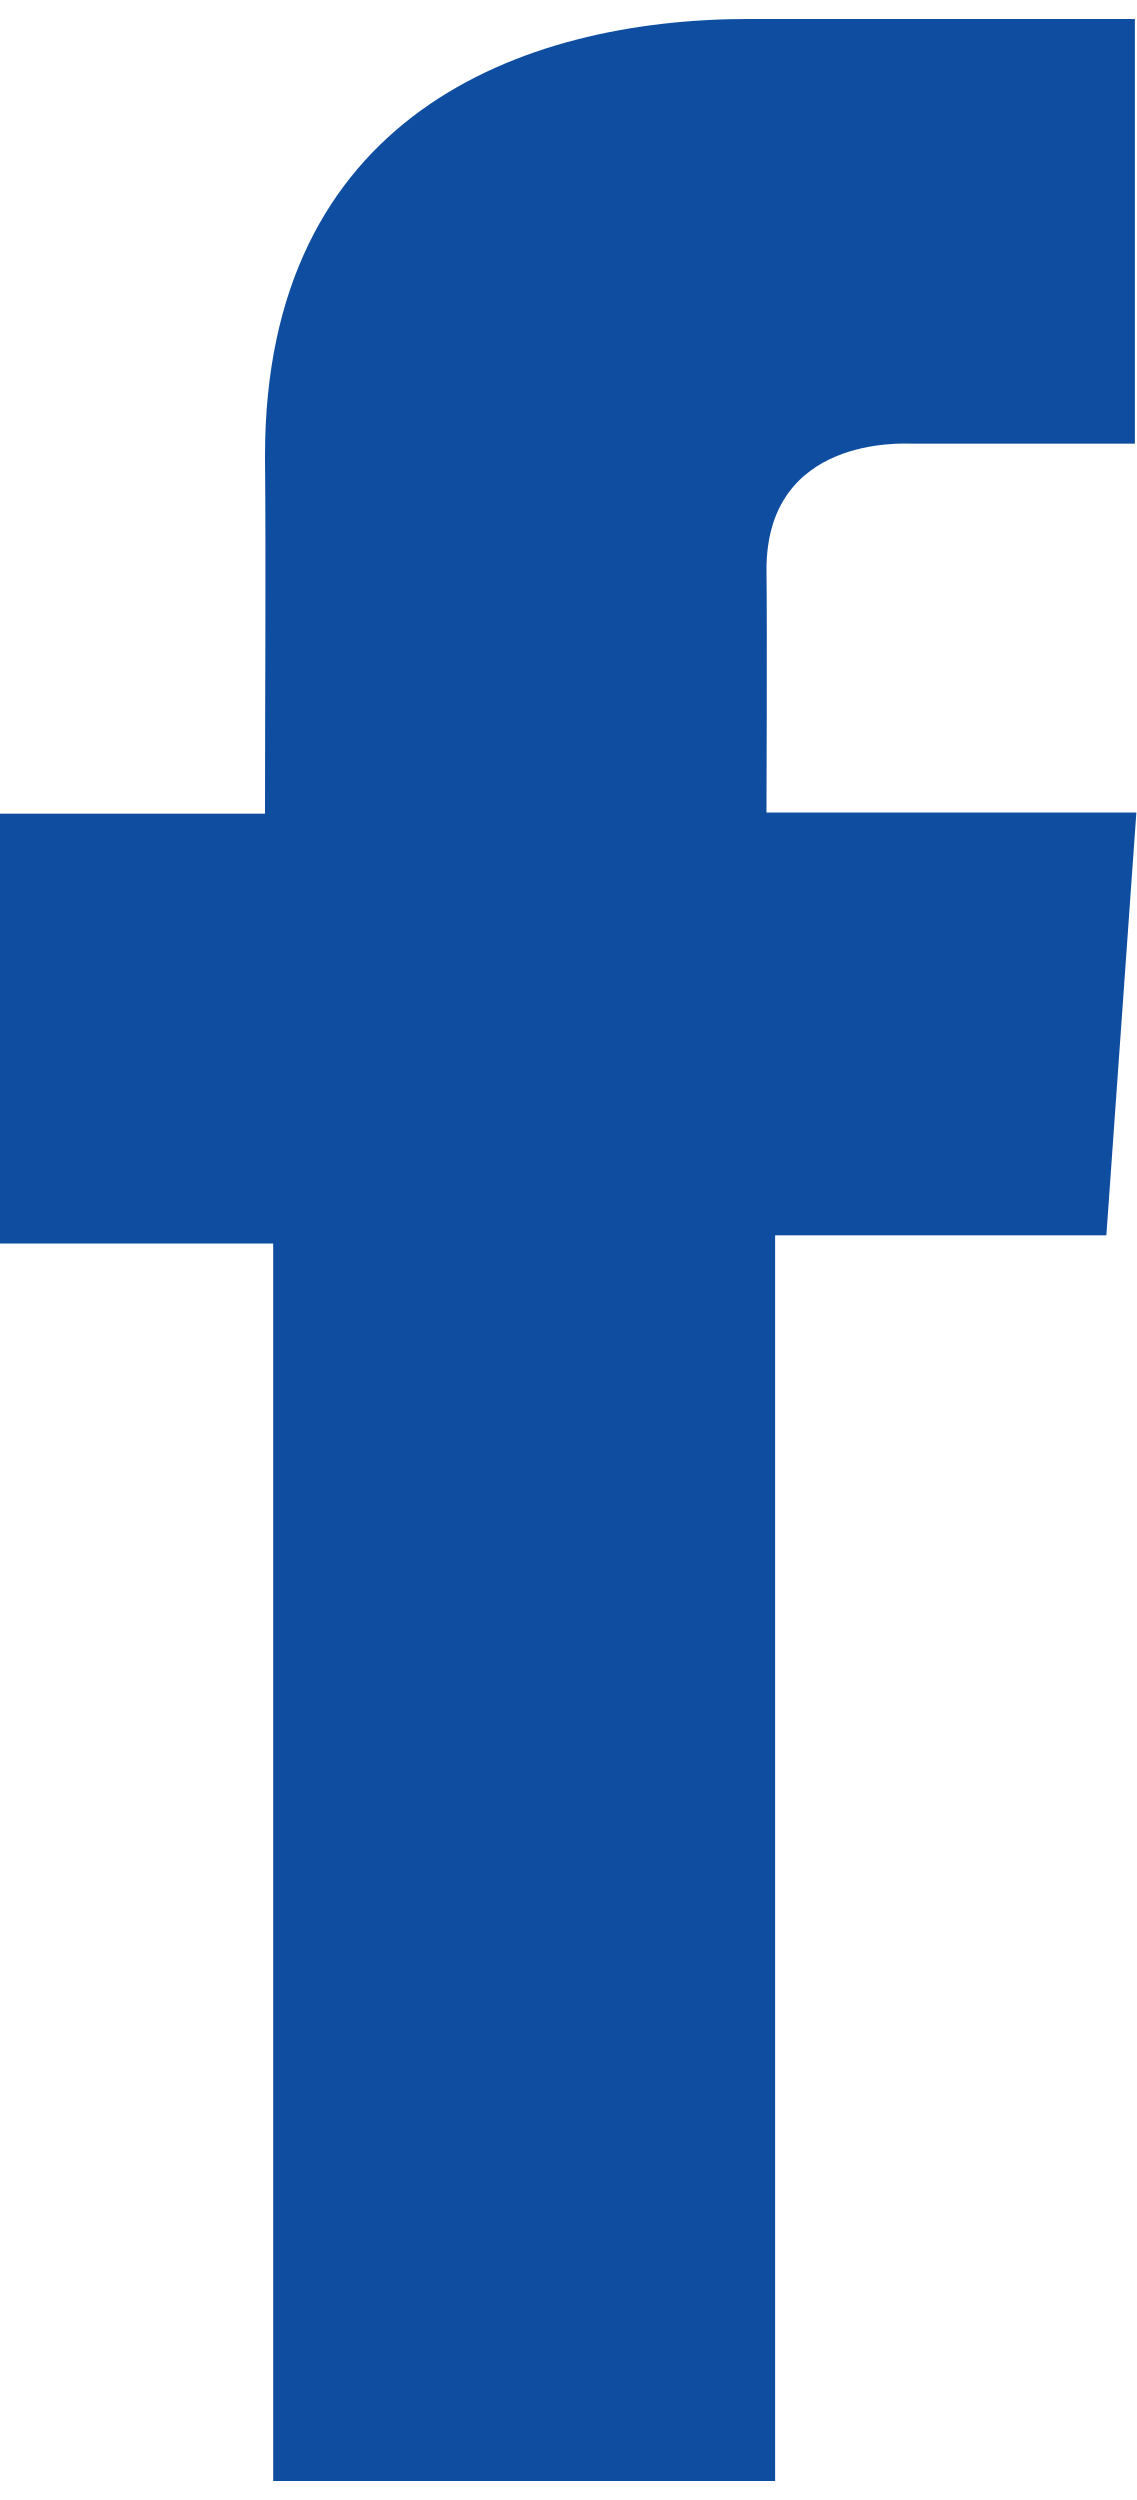
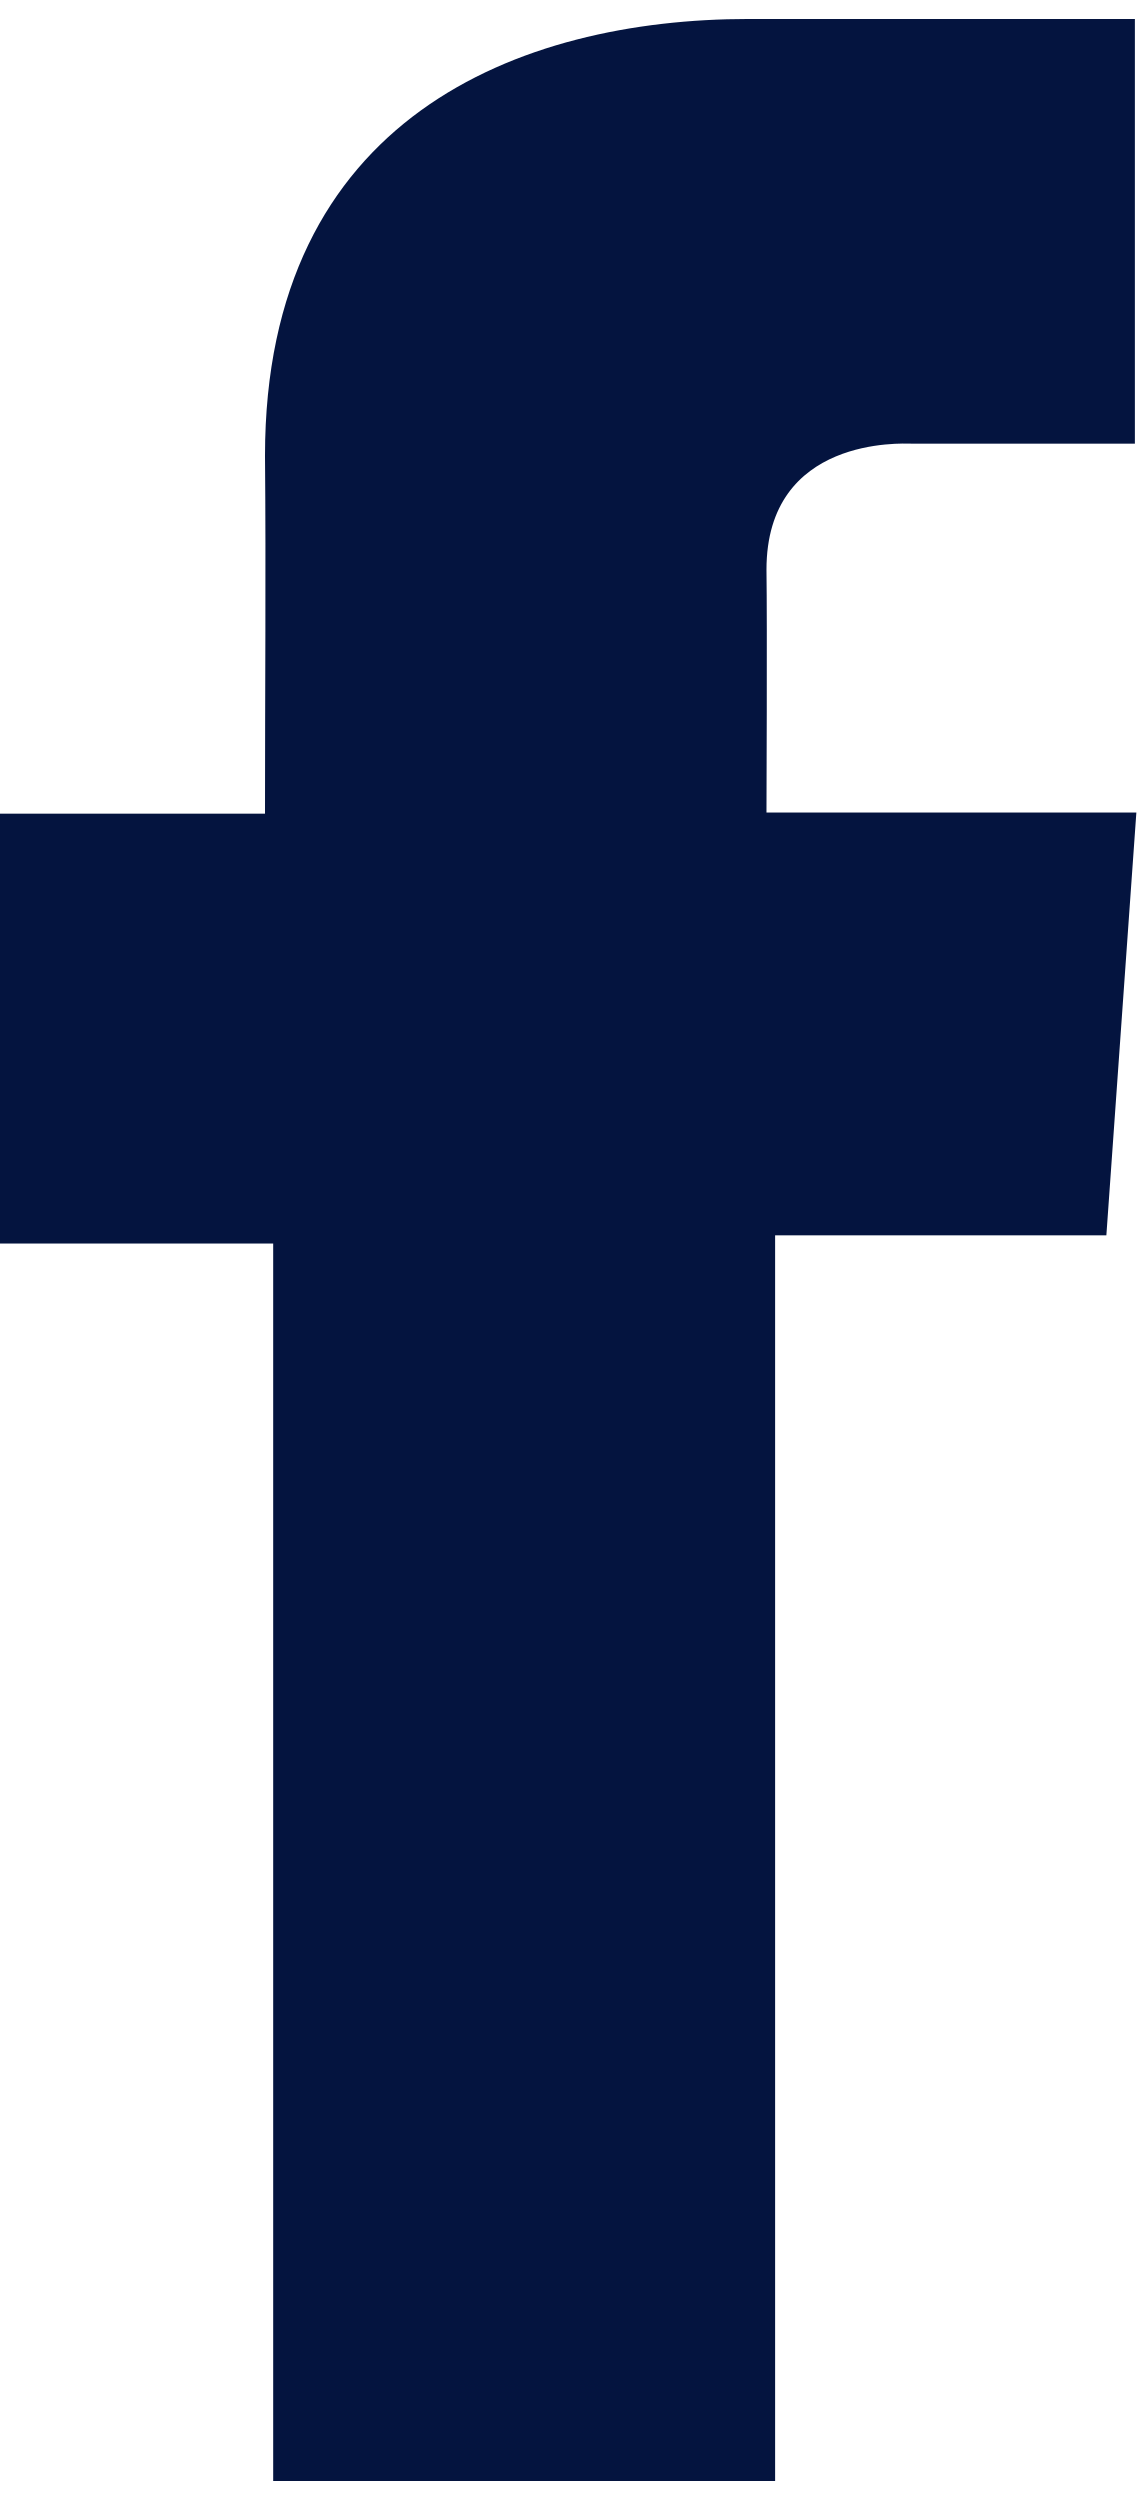
<svg xmlns="http://www.w3.org/2000/svg" width="10" height="22" viewBox="0 0 10 22" fill="none">
-   <path d="M9.985 0.167H6.589C4.573 0.167 2.332 1.031 2.332 4.01C2.341 5.048 2.332 6.042 2.332 7.16H0V10.943H2.404V21.833H6.821V10.871H9.736L10 7.15H6.745C6.745 7.15 6.752 5.494 6.745 5.013C6.745 3.836 7.946 3.904 8.018 3.904C8.59 3.904 9.701 3.905 9.987 3.904V0.167H9.985Z" fill="#0E4D9F" />
+   <path d="M9.985 0.167H6.589C4.573 0.167 2.332 1.031 2.332 4.01C2.341 5.048 2.332 6.042 2.332 7.16H0V10.943H2.404V21.833H6.821V10.871H9.736L10 7.15H6.745C6.745 7.15 6.752 5.494 6.745 5.013C6.745 3.836 7.946 3.904 8.018 3.904C8.59 3.904 9.701 3.905 9.987 3.904V0.167H9.985Z" fill="#04143F" />
</svg>
